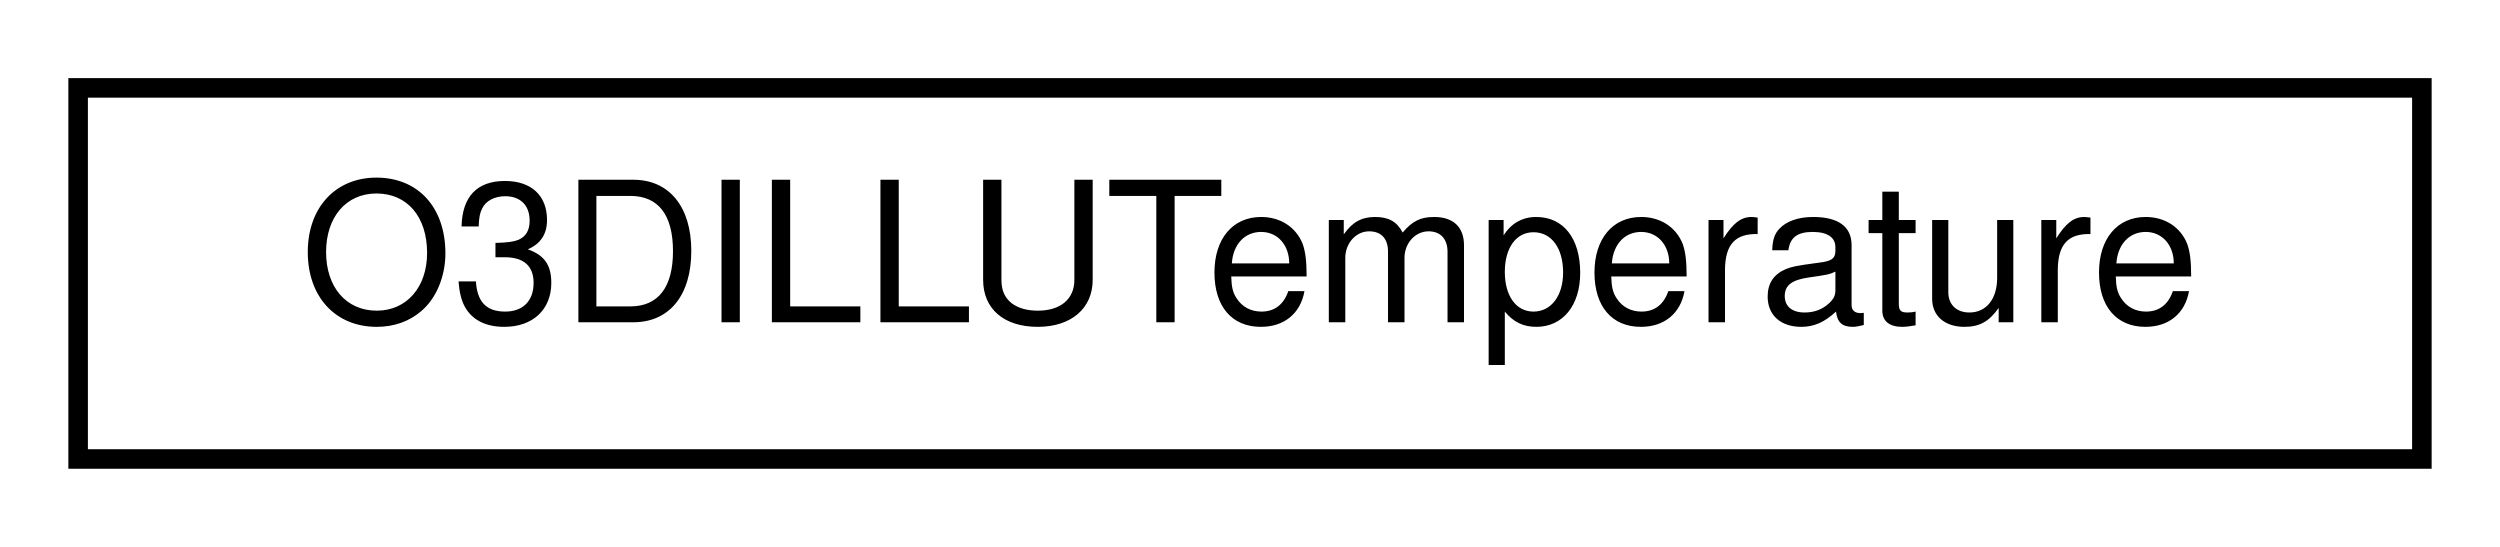
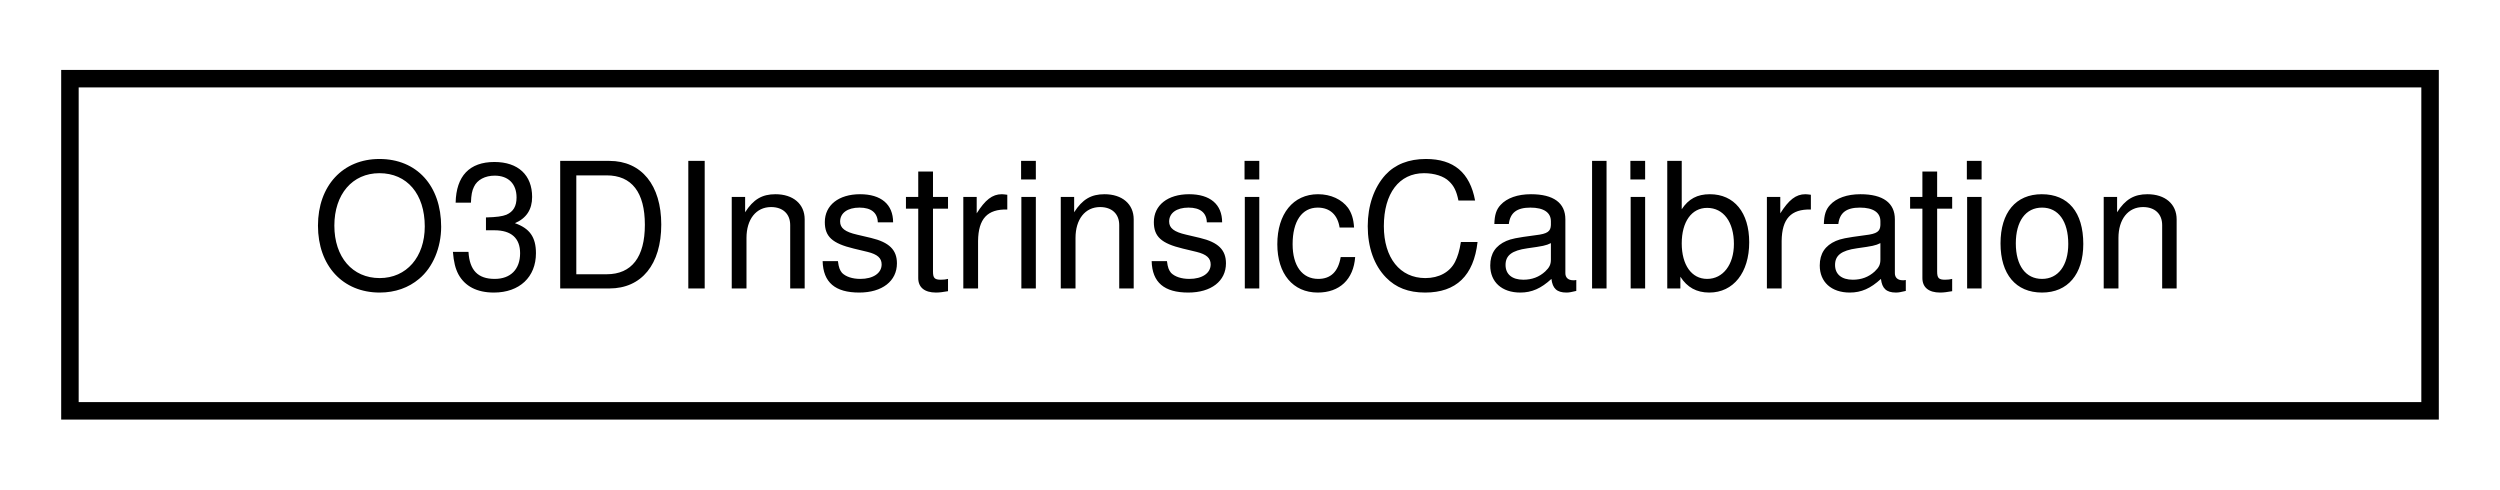
- <svg xmlns="http://www.w3.org/2000/svg" xmlns:xlink="http://www.w3.org/1999/xlink" width="128pt" height="28pt" viewBox="0.00 0.00 128.00 28.00">
+ <svg xmlns="http://www.w3.org/2000/svg" xmlns:xlink="http://www.w3.org/1999/xlink" width="143pt" height="28pt" viewBox="0.00 0.00 143.00 28.00">
  <g id="graph0" class="graph" transform="scale(1 1) rotate(0) translate(4 24)">
    <g id="node1" class="node">
      <g id="a_node1">
-         <a xlink:href="classifm3d_1_1O3DILLUTemperature.html" target="_top" xlink:title=" ">
-           <polygon fill="none" stroke="black" points="0,-0.5 0,-19.5 120,-19.5 120,-0.5 0,-0.5" />
-           <text text-anchor="middle" x="60" y="-7.5" font-family="Helvetica,sans-Serif" font-size="10.00">O3DILLUTemperature</text>
+         <a xlink:href="classifm3d_1_1O3DInstrinsicCalibration.html" target="_top" xlink:title=" ">
+           <polygon fill="none" stroke="black" points="0,-0.5 0,-19.5 135,-19.5 135,-0.5 0,-0.5" />
+           <text text-anchor="middle" x="67.5" y="-7.5" font-family="Helvetica,sans-Serif" font-size="10.00">O3DInstrinsicCalibration</text>
        </a>
      </g>
    </g>
  </g>
</svg>
